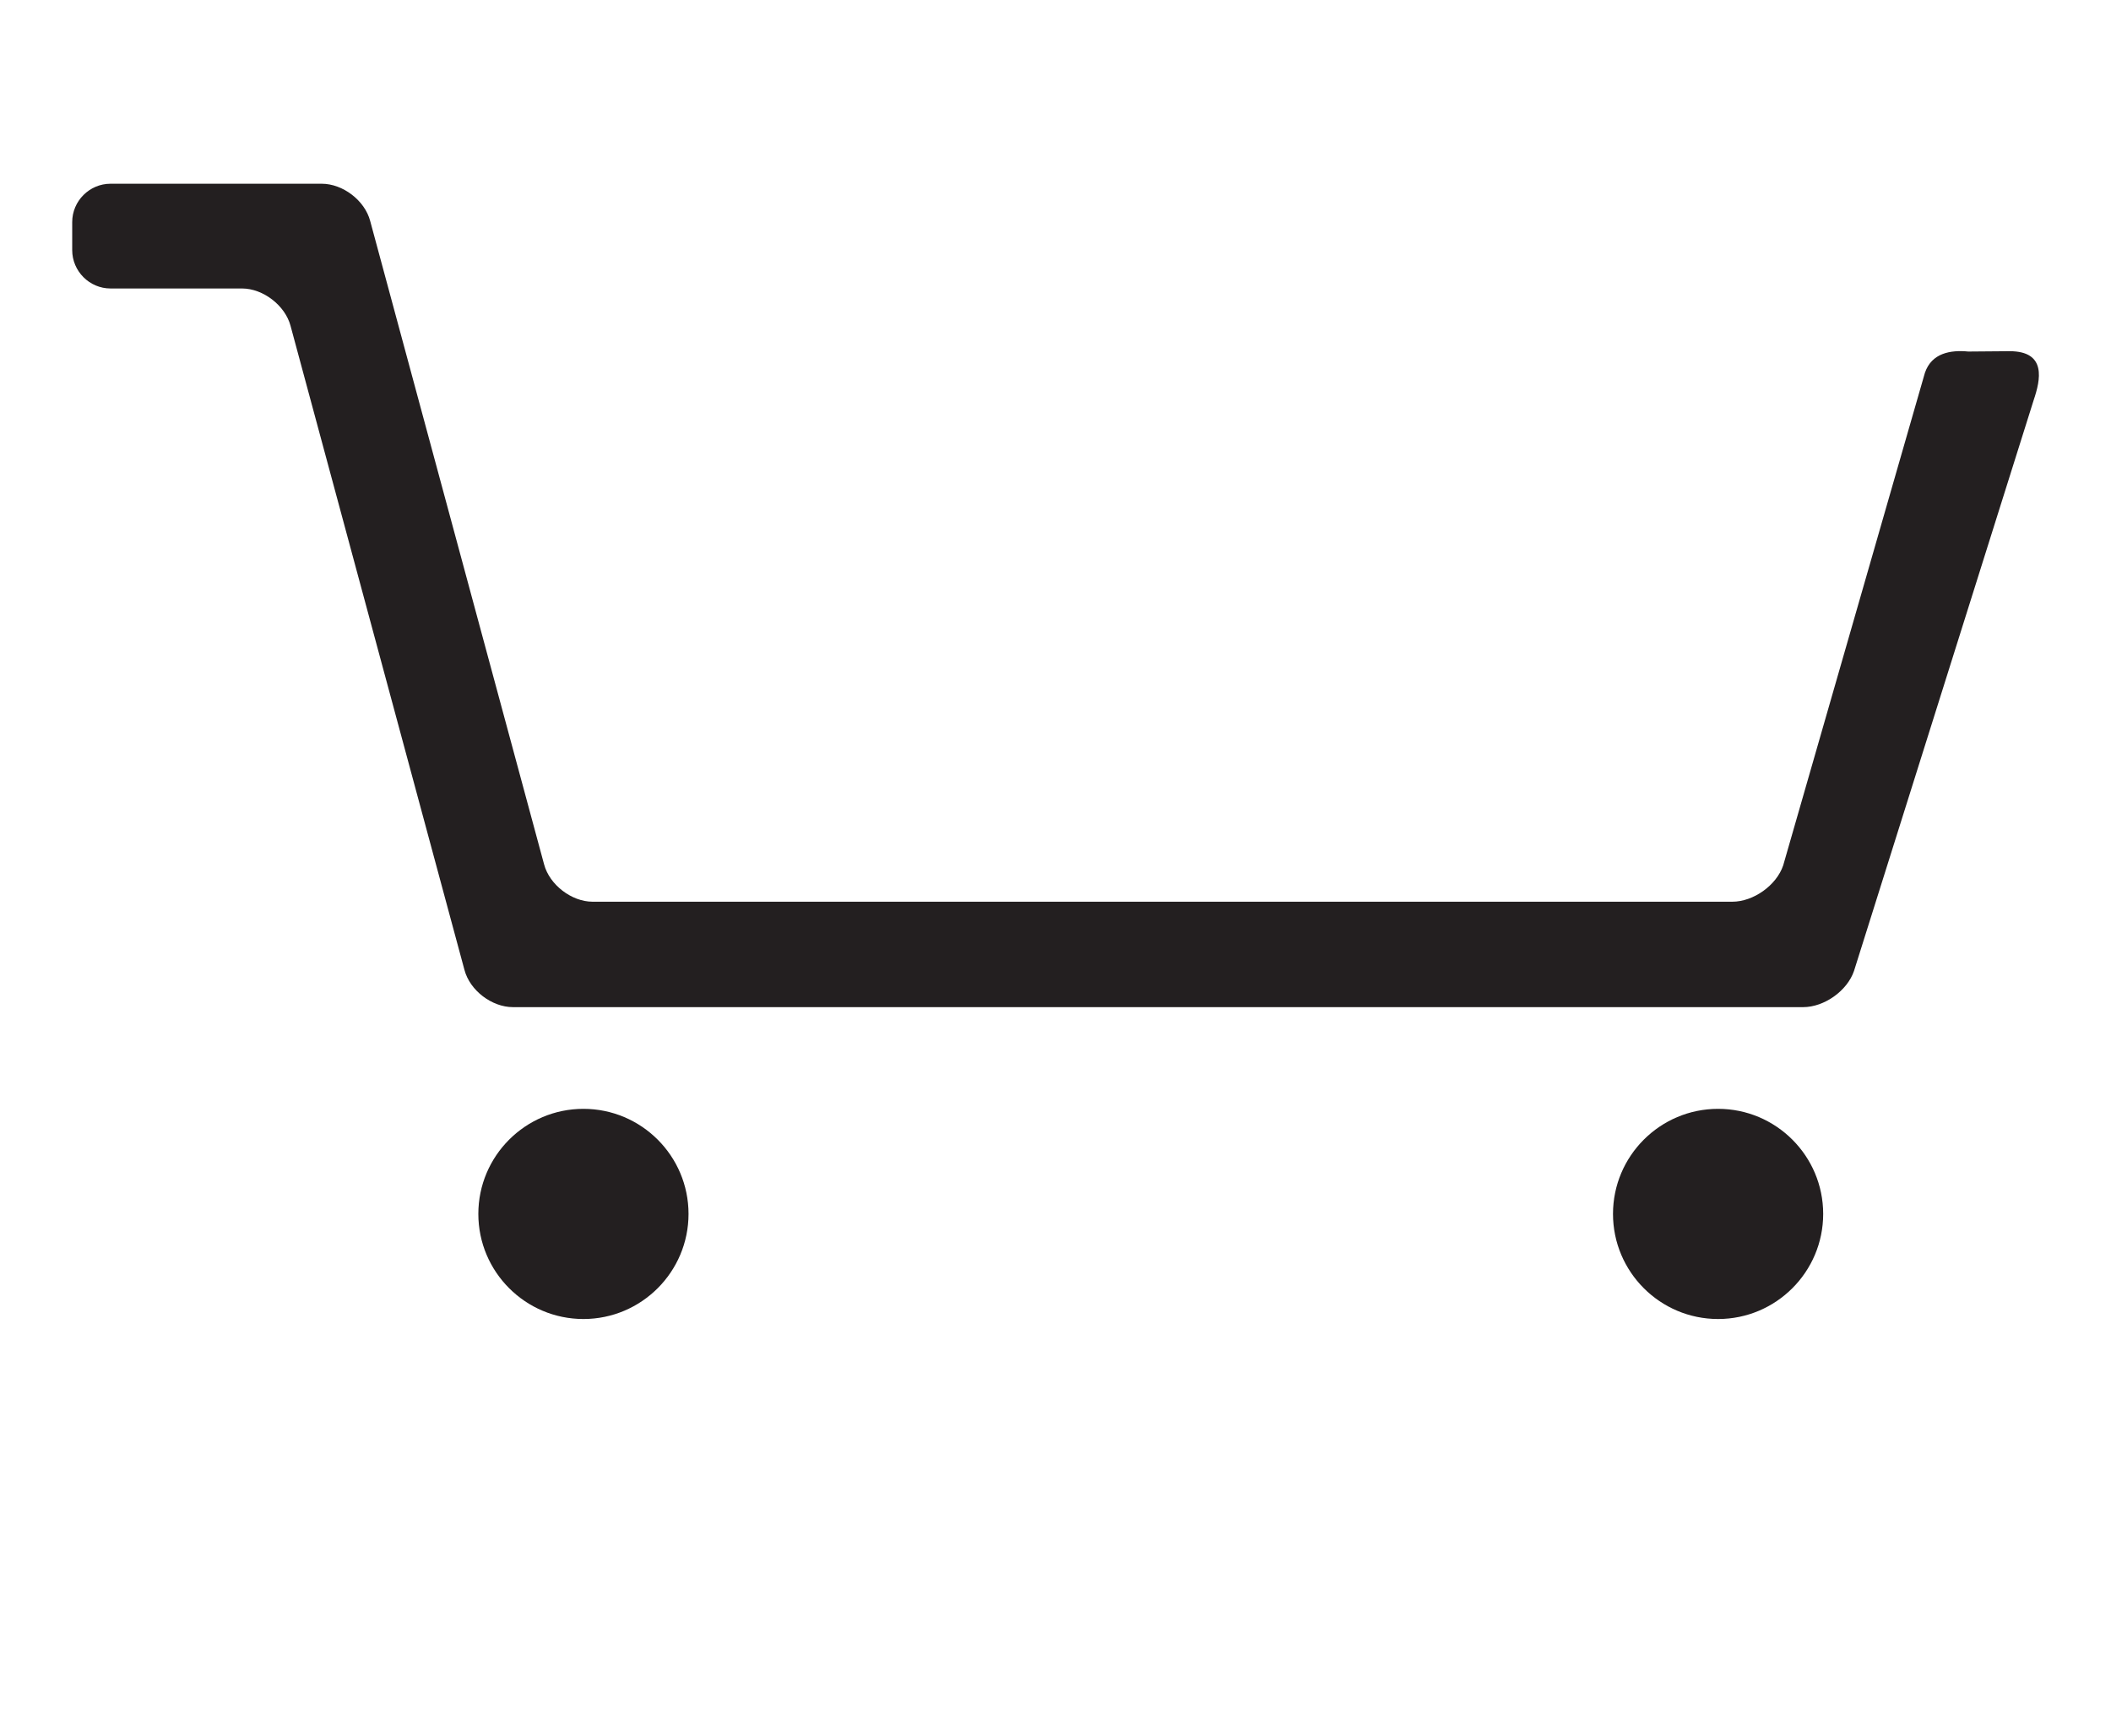
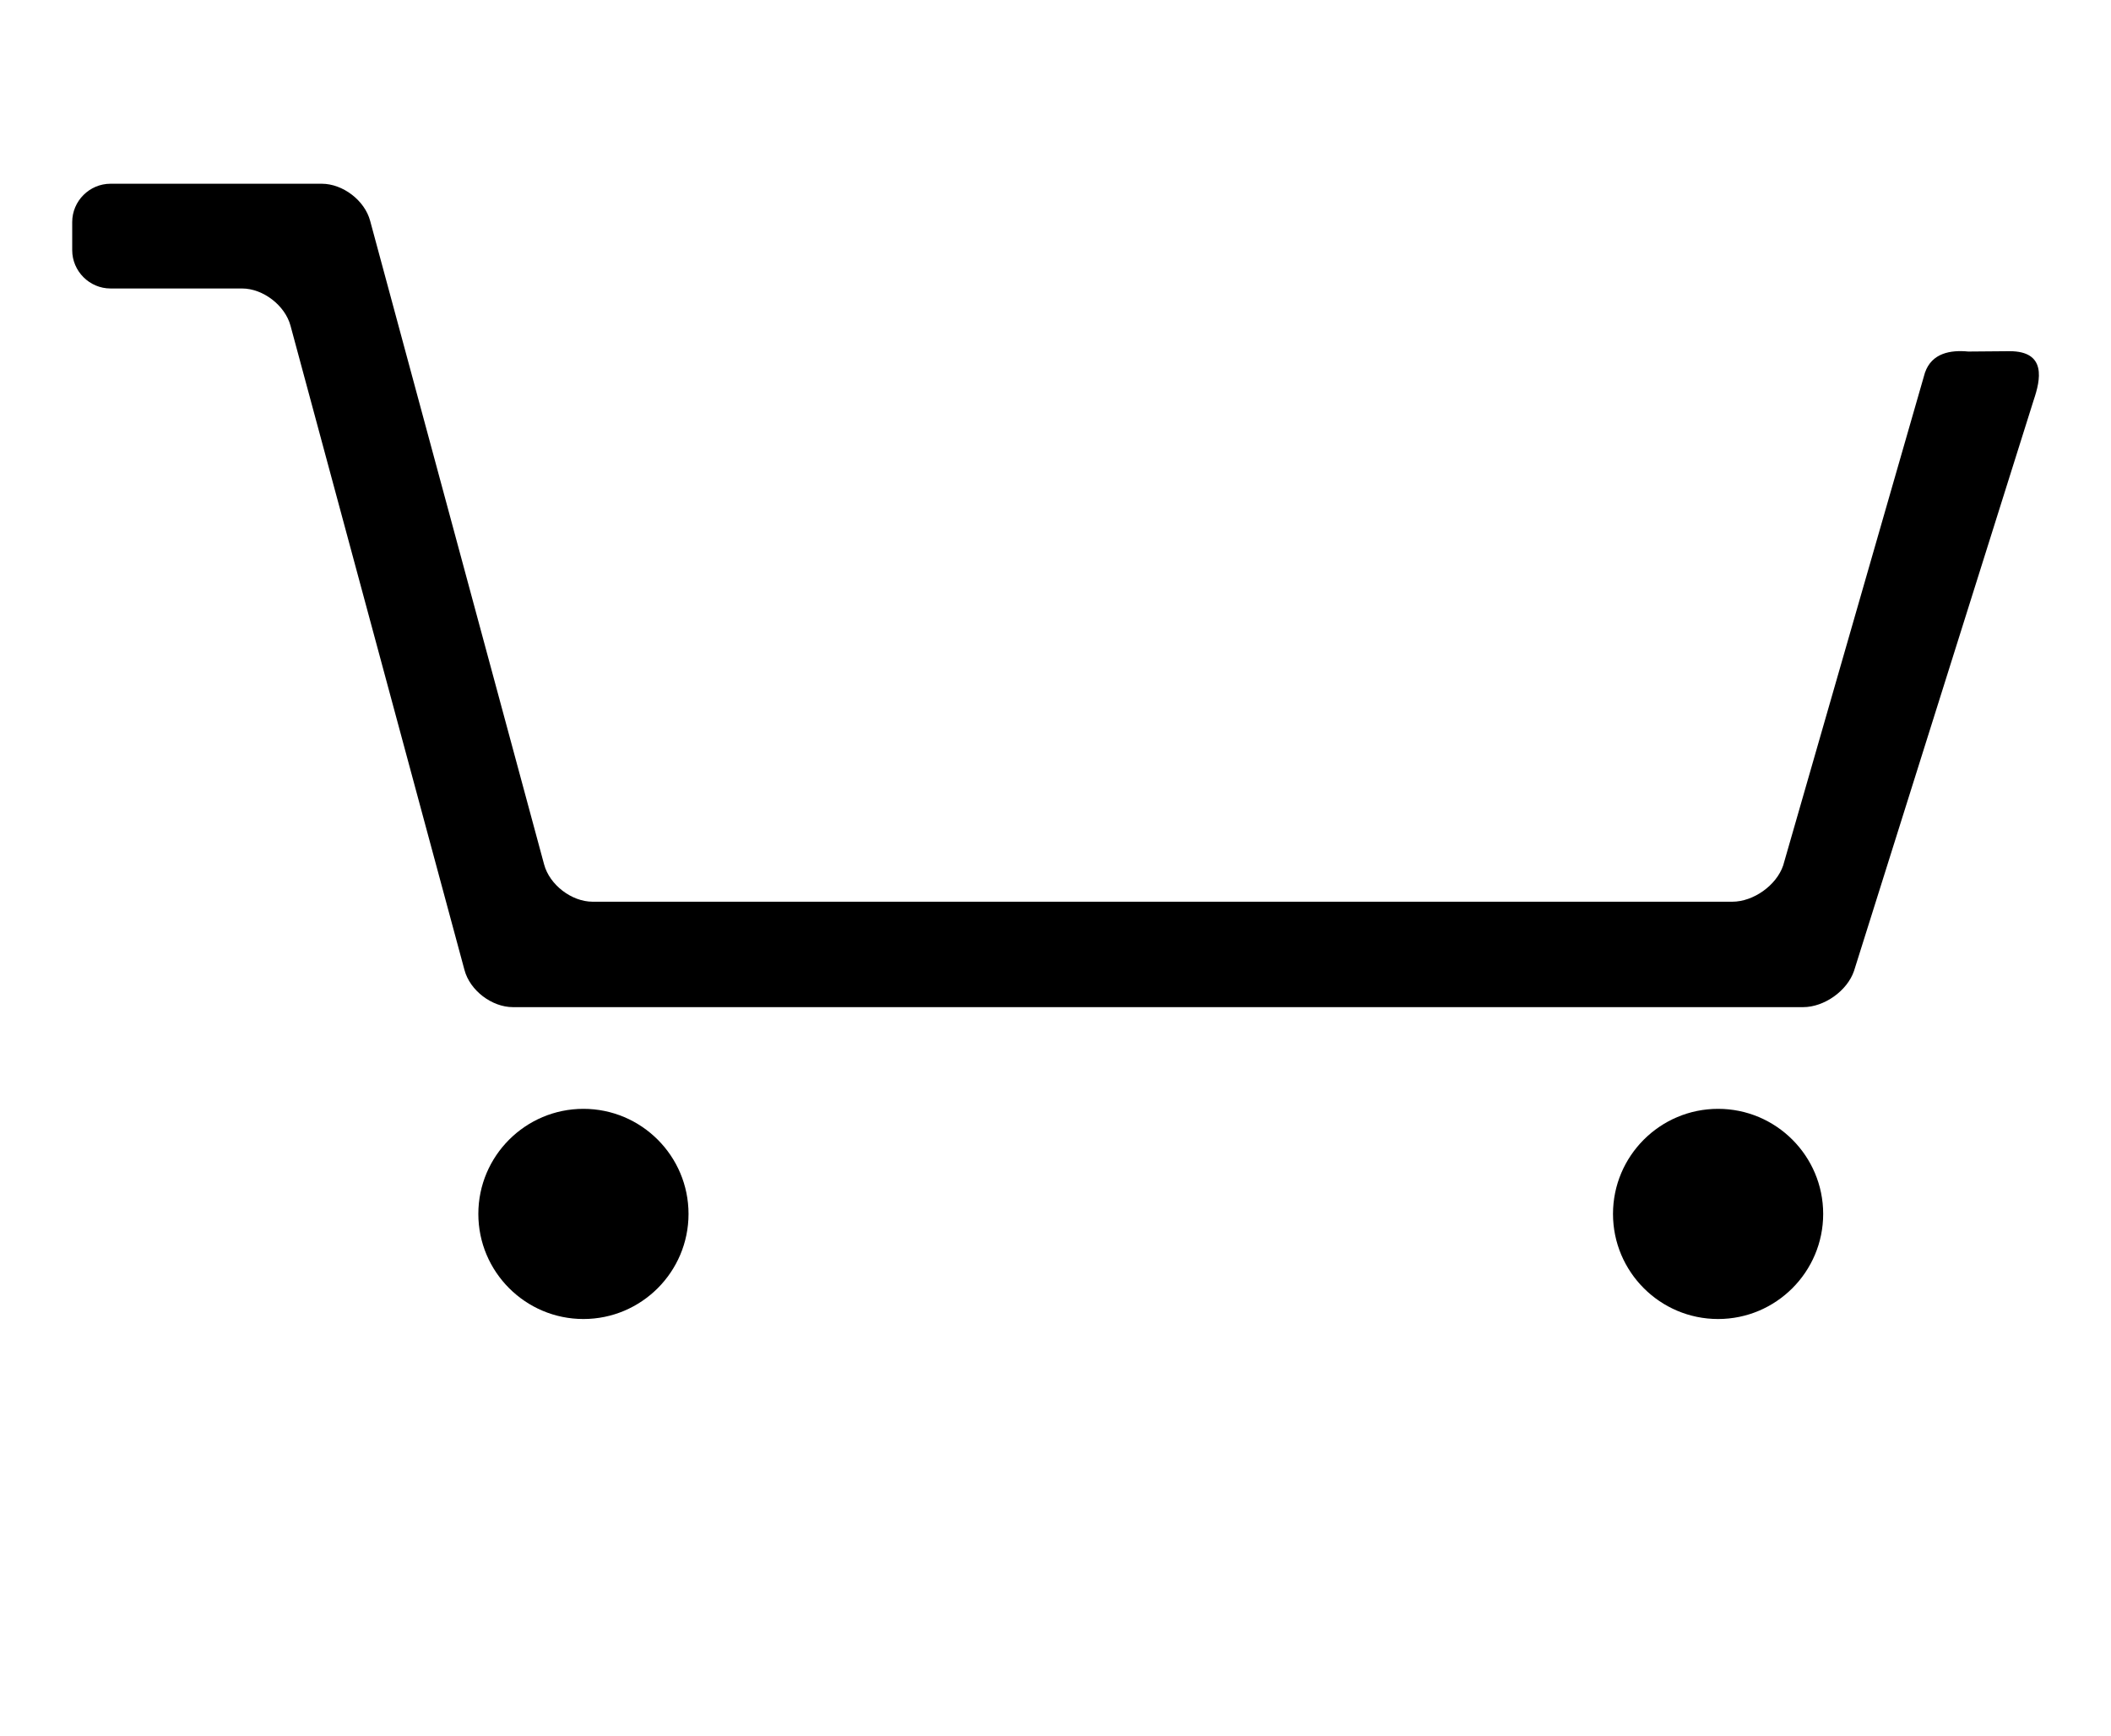
<svg xmlns="http://www.w3.org/2000/svg" version="1.1" id="Layer_1" x="0px" y="0px" viewBox="0 0 622.7 512" style="enable-background:new 0 0 622.7 512;" xml:space="preserve">
-   <style type="text/css">
- 	.st0{fill:#231F20;}
- </style>
  <g>
-     <path class="st0" d="M546.9,286.4c-2,5.9-8.8,10.7-15,10.7H151.3c-6.2,0-12.7-4.9-14.3-11l-51.3-190c-1.6-6-8.1-11-14.3-11H32.6   c-6.2,0-11.3-5.1-11.3-11.3v-8.3c0-6.2,5.1-11.3,11.3-11.3h62.3c6.2,0,12.7,4.9,14.3,11L160.5,255c1.6,6,8.1,11,14.3,11H511   c6.2,0,13-4.8,15-10.7L567.8,110c2-5.9,7.6-6.8,12.8-6.3l12.2-0.1c11,0,9.1,8.5,7.1,14.4L546.9,286.4z" />
-     <path class="st0" d="M203.1,358.1c0,17.1-13.9,31-31,31c-17.1,0-31-13.9-31-31c0-17.1,13.9-31,31-31   C189.2,327.1,203.1,341,203.1,358.1z" />
-     <path class="st0" d="M537.8,358.1c0,17.1-13.9,31-31,31c-17.1,0-31-13.9-31-31c0-17.1,13.9-31,31-31   C523.9,327.1,537.8,341,537.8,358.1z" />
+     <path d="M546.9,286.4c-2,5.9-8.8,10.7-15,10.7H151.3c-6.2,0-12.7-4.9-14.3-11l-51.3-190c-1.6-6-8.1-11-14.3-11H32.6   c-6.2,0-11.3-5.1-11.3-11.3v-8.3c0-6.2,5.1-11.3,11.3-11.3h62.3c6.2,0,12.7,4.9,14.3,11L160.5,255c1.6,6,8.1,11,14.3,11H511   c6.2,0,13-4.8,15-10.7L567.8,110c2-5.9,7.6-6.8,12.8-6.3l12.2-0.1c11,0,9.1,8.5,7.1,14.4L546.9,286.4z" />
+     <path d="M203.1,358.1c0,17.1-13.9,31-31,31s-31-13.9-31-31s13.9-31,31-31S203.1,341,203.1,358.1z" />
+     <path d="M537.8,358.1c0,17.1-13.9,31-31,31c-17.1,0-31-13.9-31-31s13.9-31,31-31C523.9,327.1,537.8,341,537.8,358.1z" />
  </g>
</svg>
